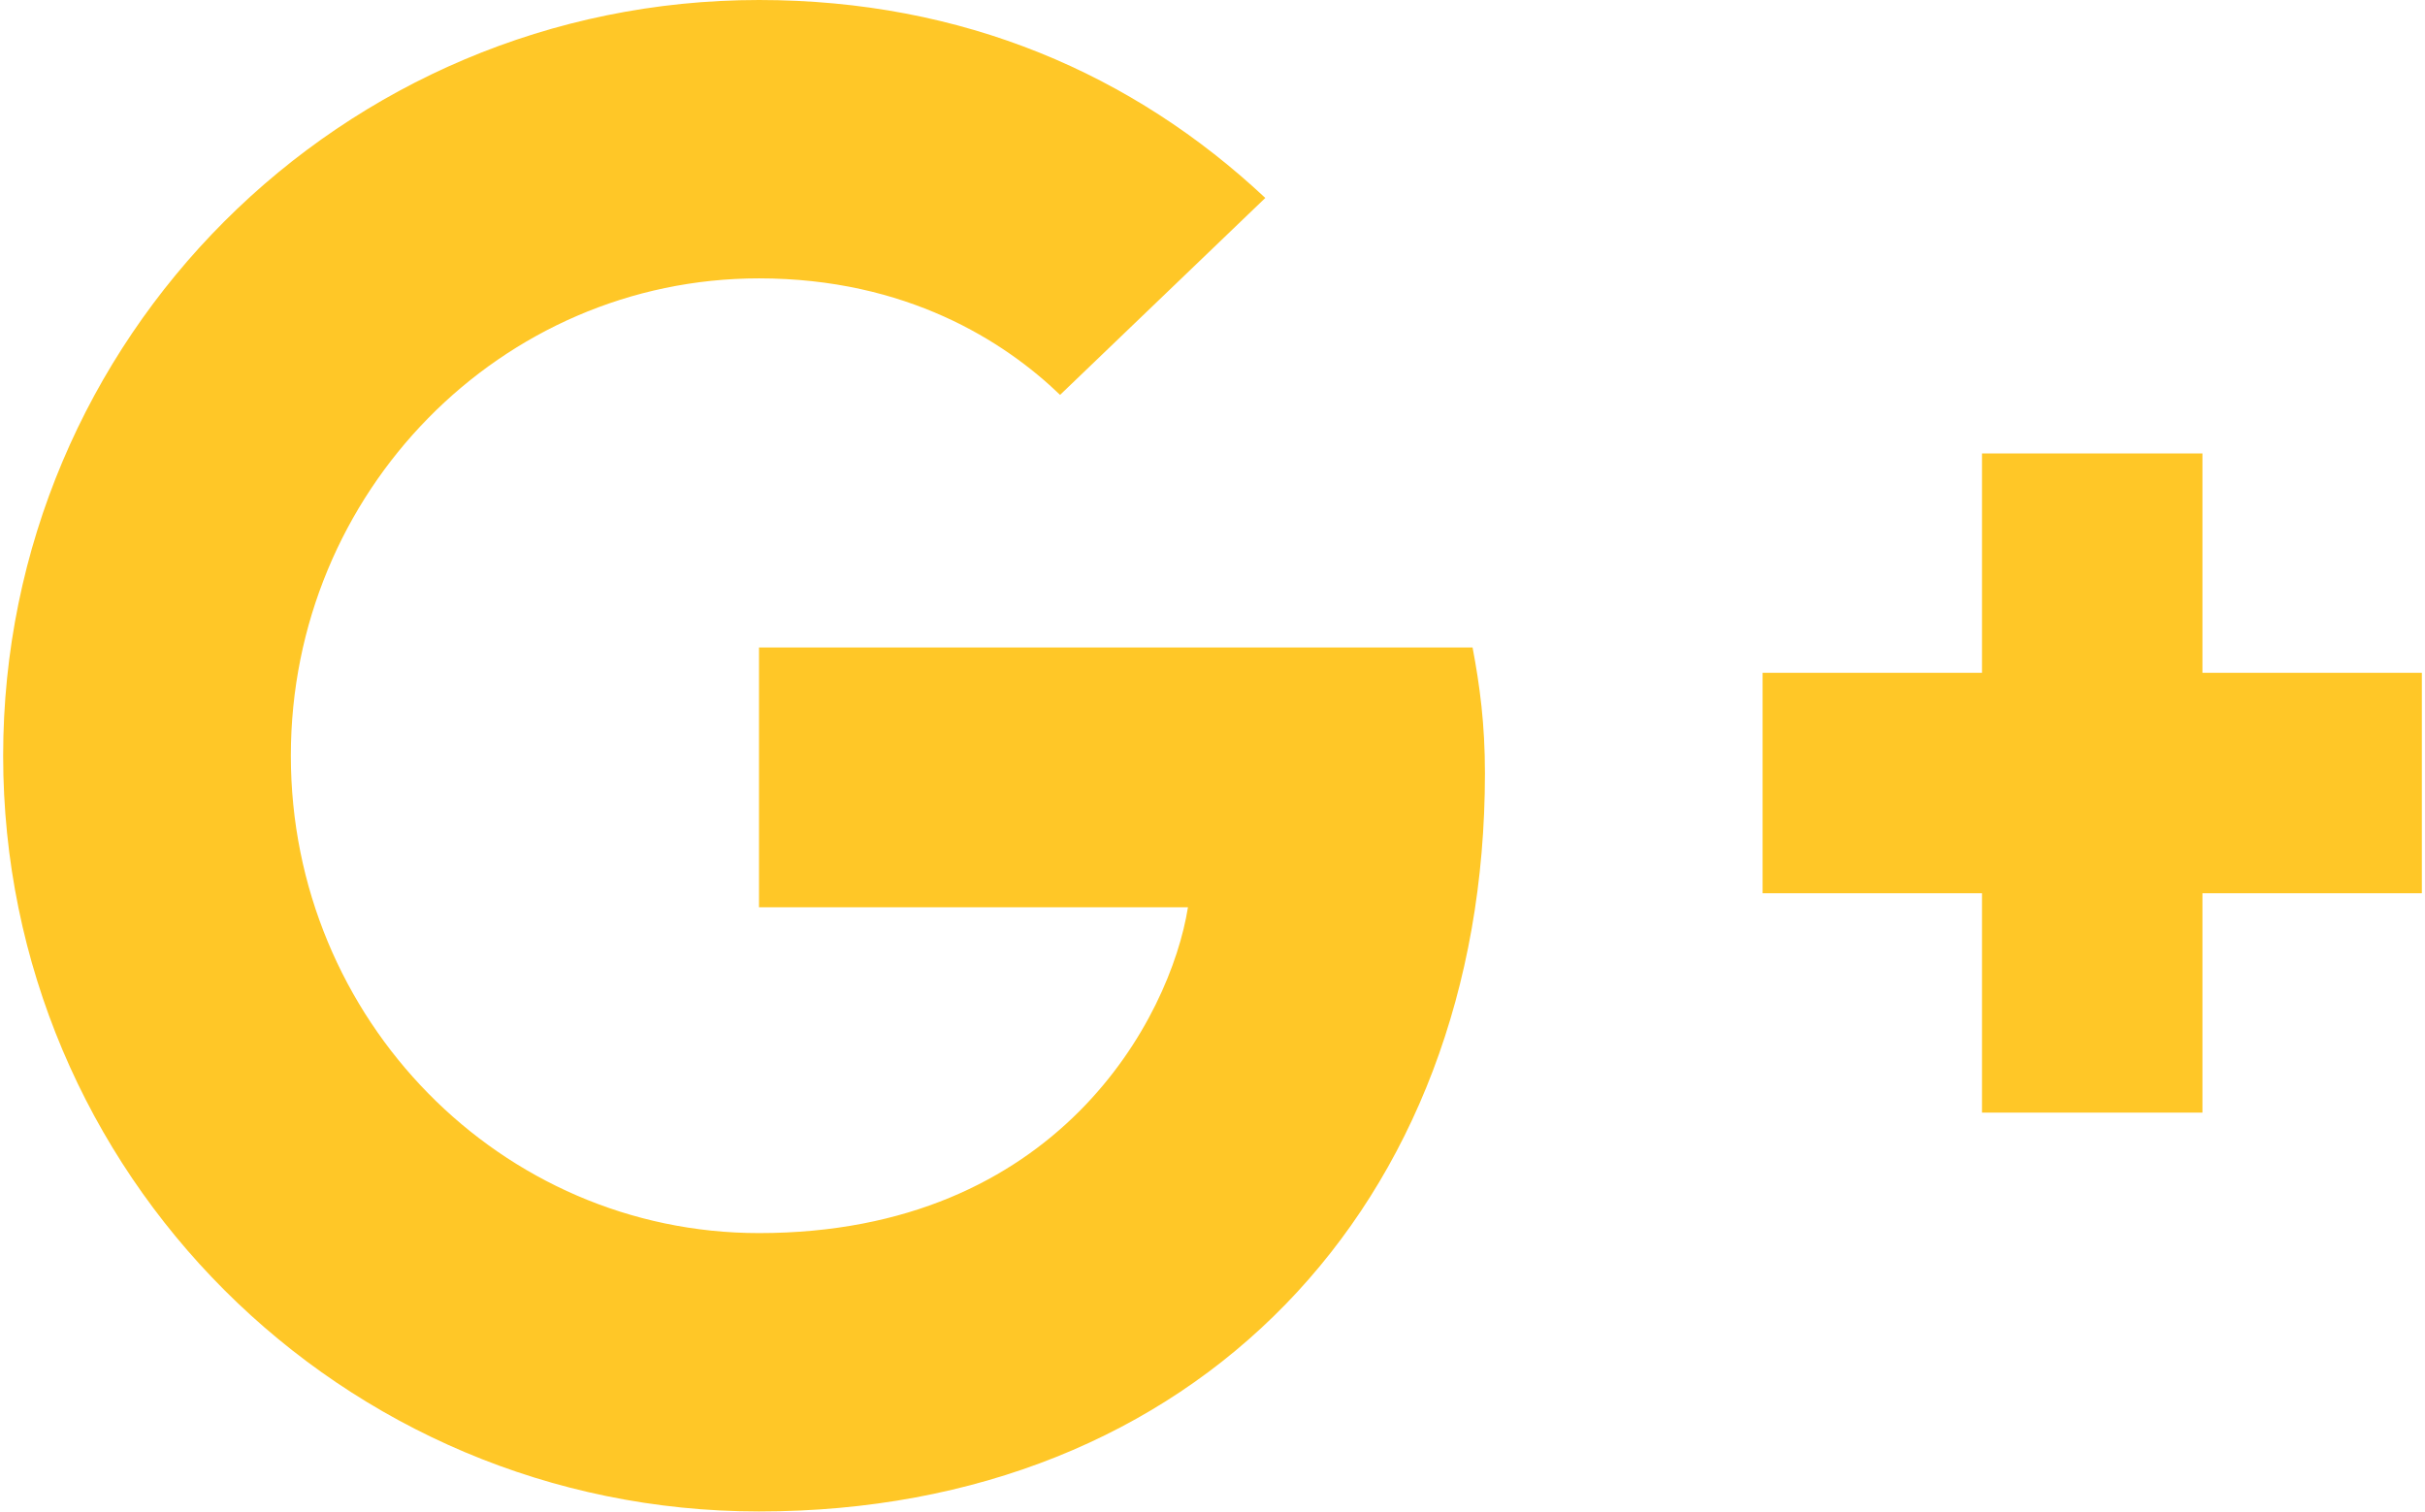
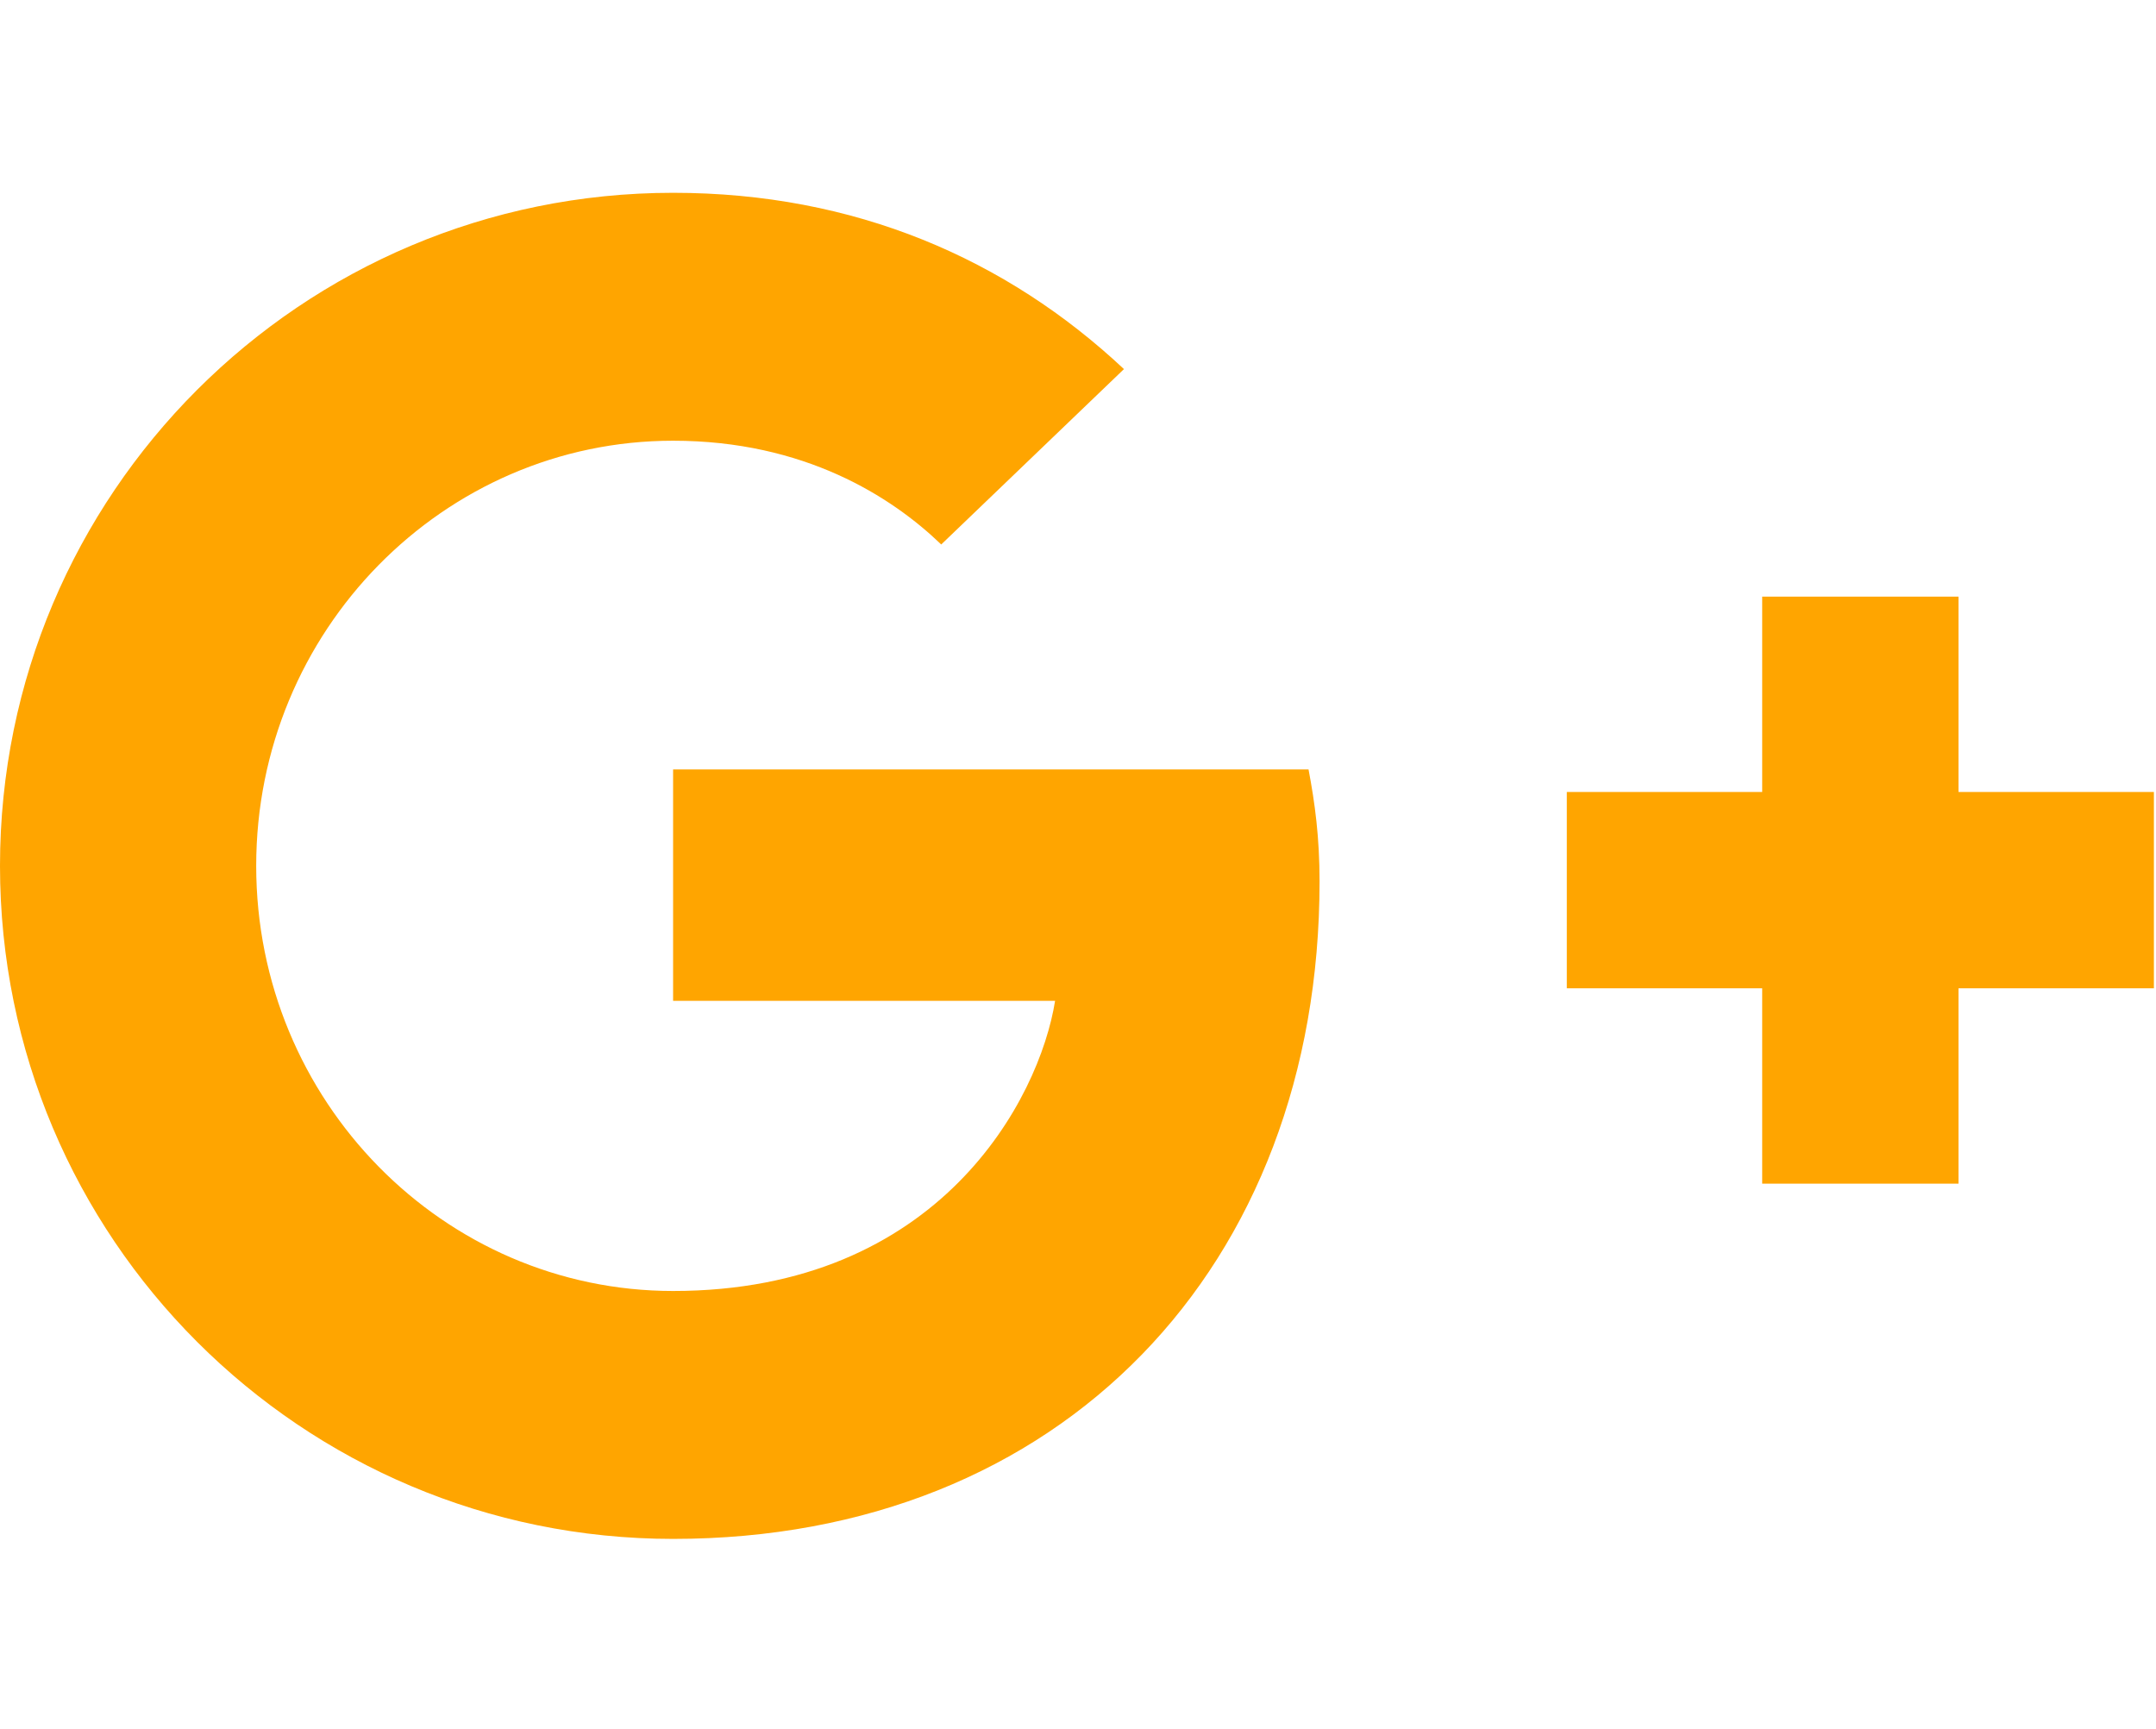
- <svg xmlns="http://www.w3.org/2000/svg" width="616" height="384" viewBox="0 0 616 384" fill="none">
-   <path d="M374.062 164.496C375.896 174.188 377.205 183.88 377.205 196.452C377.205 306.205 303.6 384 192.801 384C86.717 384 0.801 298.085 0.801 192C0.801 85.915 86.717 0 192.801 0C244.665 0 287.884 18.859 321.412 50.292L269.286 100.322C255.141 86.701 230.258 70.723 192.801 70.723C127.317 70.723 73.881 124.944 73.881 192C73.881 259.056 127.317 313.277 192.801 313.277C268.762 313.277 297.314 258.532 301.766 230.504H192.801V164.495H374.062V164.496ZM559.468 170.933V115.2H503.467V170.933H447.734V226.934H503.467V282.667H559.468V226.934H615.201V170.933H559.468Z" fill="#FFC727" />
+ <svg xmlns="http://www.w3.org/2000/svg" width="615" height="493" viewBox="0 0 615 493" fill="none">
+   <path d="M373.261 219.496C375.095 229.188 376.404 238.88 376.404 251.452C376.404 361.205 302.799 439 192 439C85.916 439 0 353.085 0 247C0 140.915 85.916 55 192 55C243.864 55 287.083 73.859 320.611 105.292L268.485 155.322C254.34 141.701 229.457 125.723 192 125.723C126.516 125.723 73.08 179.944 73.08 247C73.08 314.056 126.516 368.277 192 368.277C267.961 368.277 296.513 313.532 300.965 285.504H192V219.495H373.261V219.496ZM558.667 225.933V170.2H502.666V225.933H446.933V281.934H502.666V337.667H558.667V281.934H614.4V225.933H558.667Z" fill="orange" />
</svg>
